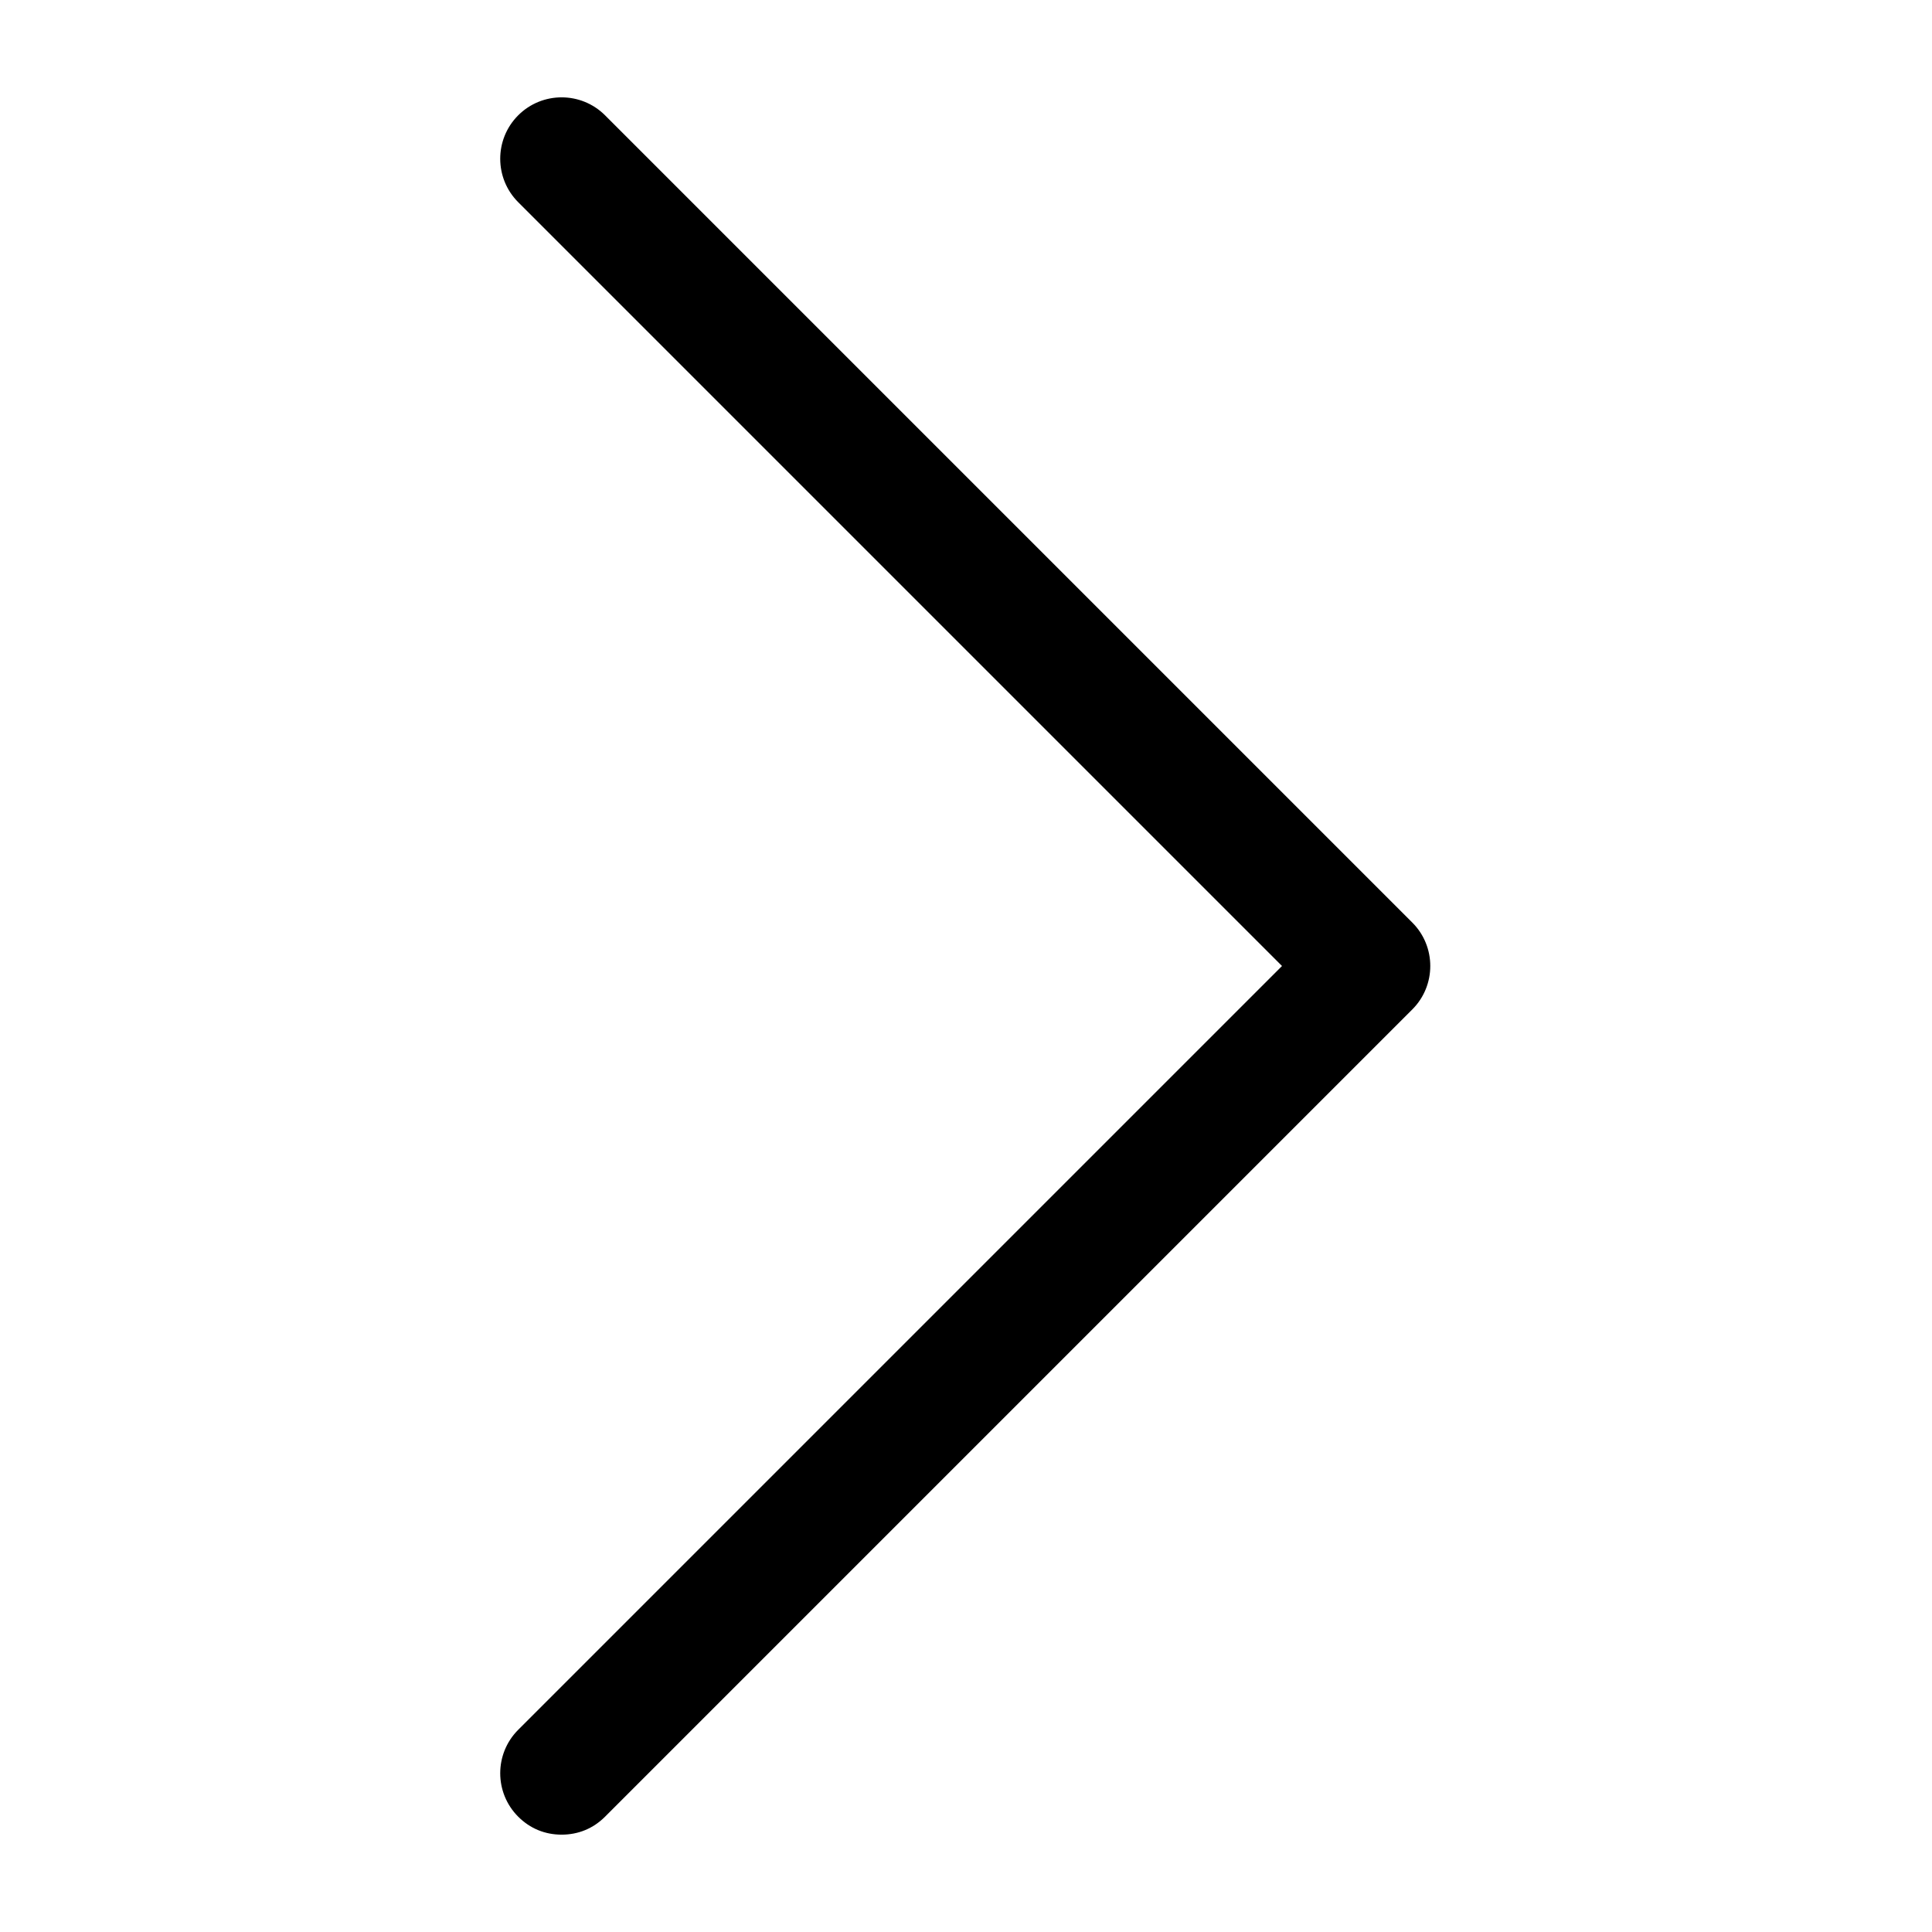
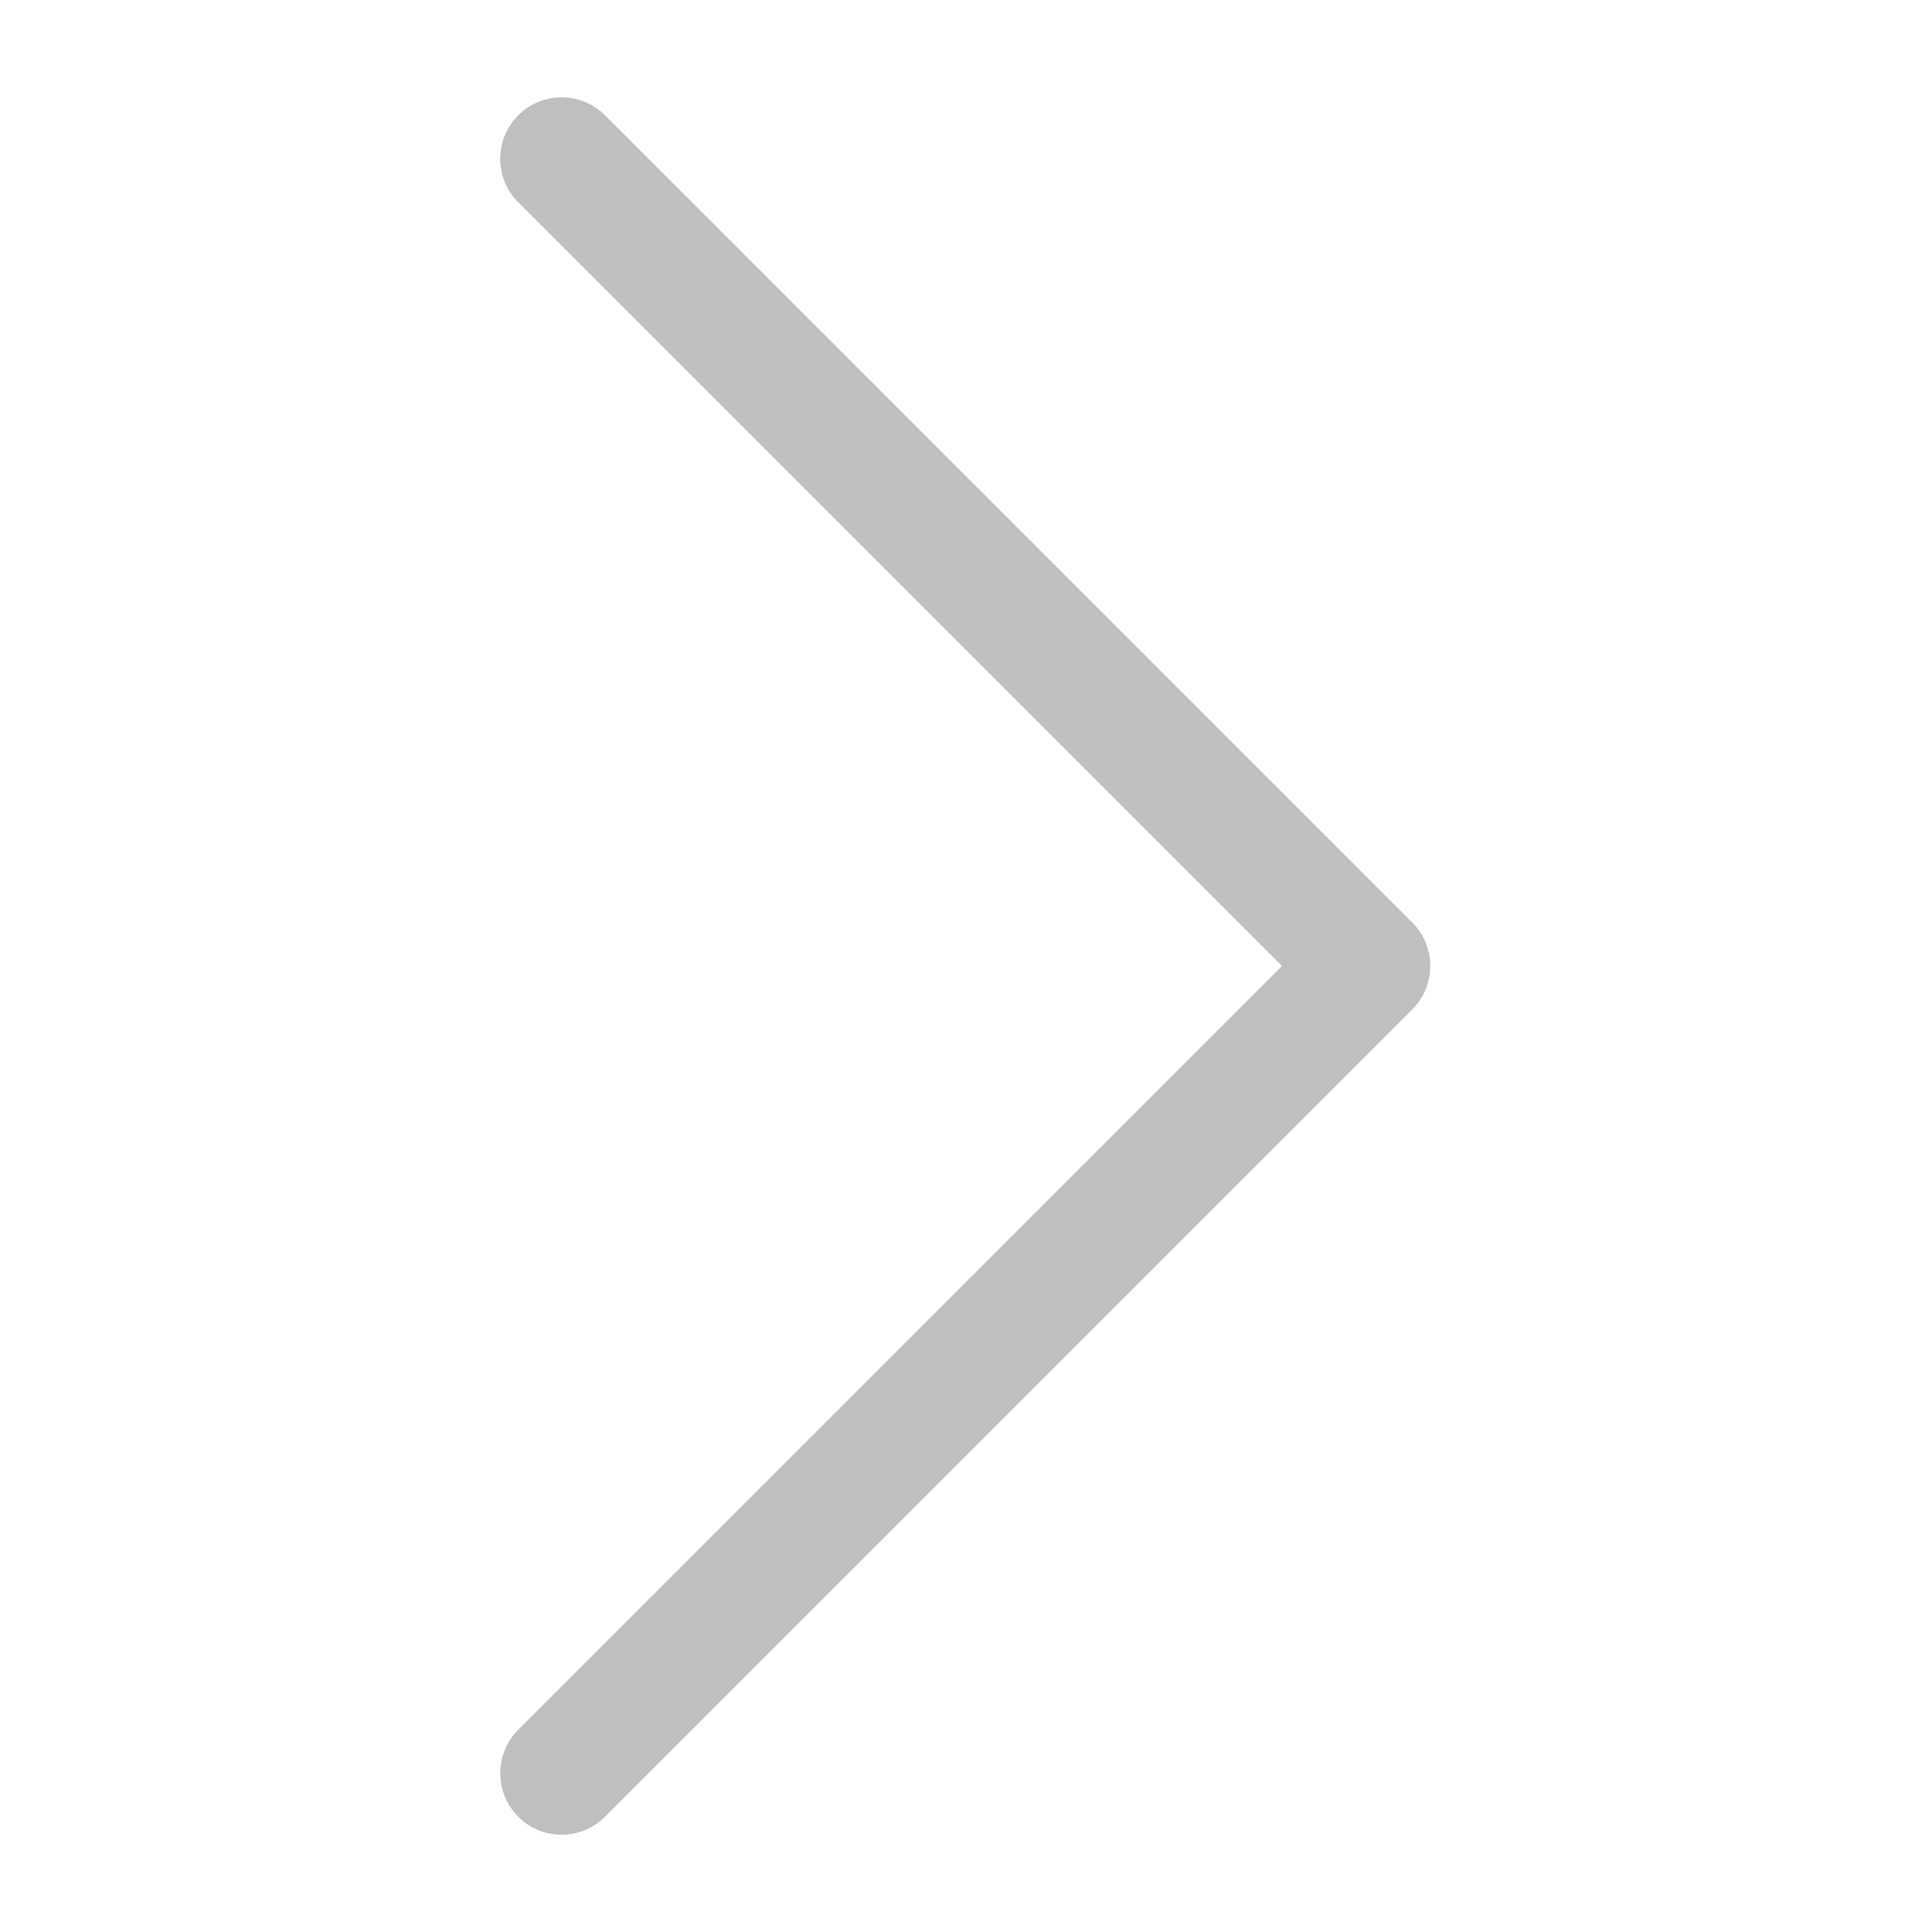
<svg xmlns="http://www.w3.org/2000/svg" version="1.1" viewBox="0 0 129 129" enable-background="new 0 0 129 129">
  <g>
-     <path d="m40.4,121.3c-0.8,0.8-1.8,1.2-2.9,1.2s-2.1-0.4-2.9-1.2c-1.6-1.6-1.6-4.2 0-5.8l51-51-51-51c-1.6-1.6-1.6-4.2 0-5.8 1.6-1.6 4.2-1.6 5.8,0l53.9,53.9c1.6,1.6 1.6,4.2 0,5.8l-53.9,53.9z" />
+     <path style="fill:rgba(0,0,0,.25);" d="m40.4,121.3c-0.8,0.8-1.8,1.2-2.9,1.2s-2.1-0.4-2.9-1.2c-1.6-1.6-1.6-4.2 0-5.8l51-51-51-51c-1.6-1.6-1.6-4.2 0-5.8 1.6-1.6 4.2-1.6 5.8,0l53.9,53.9c1.6,1.6 1.6,4.2 0,5.8l-53.9,53.9z" />
  </g>
</svg>
